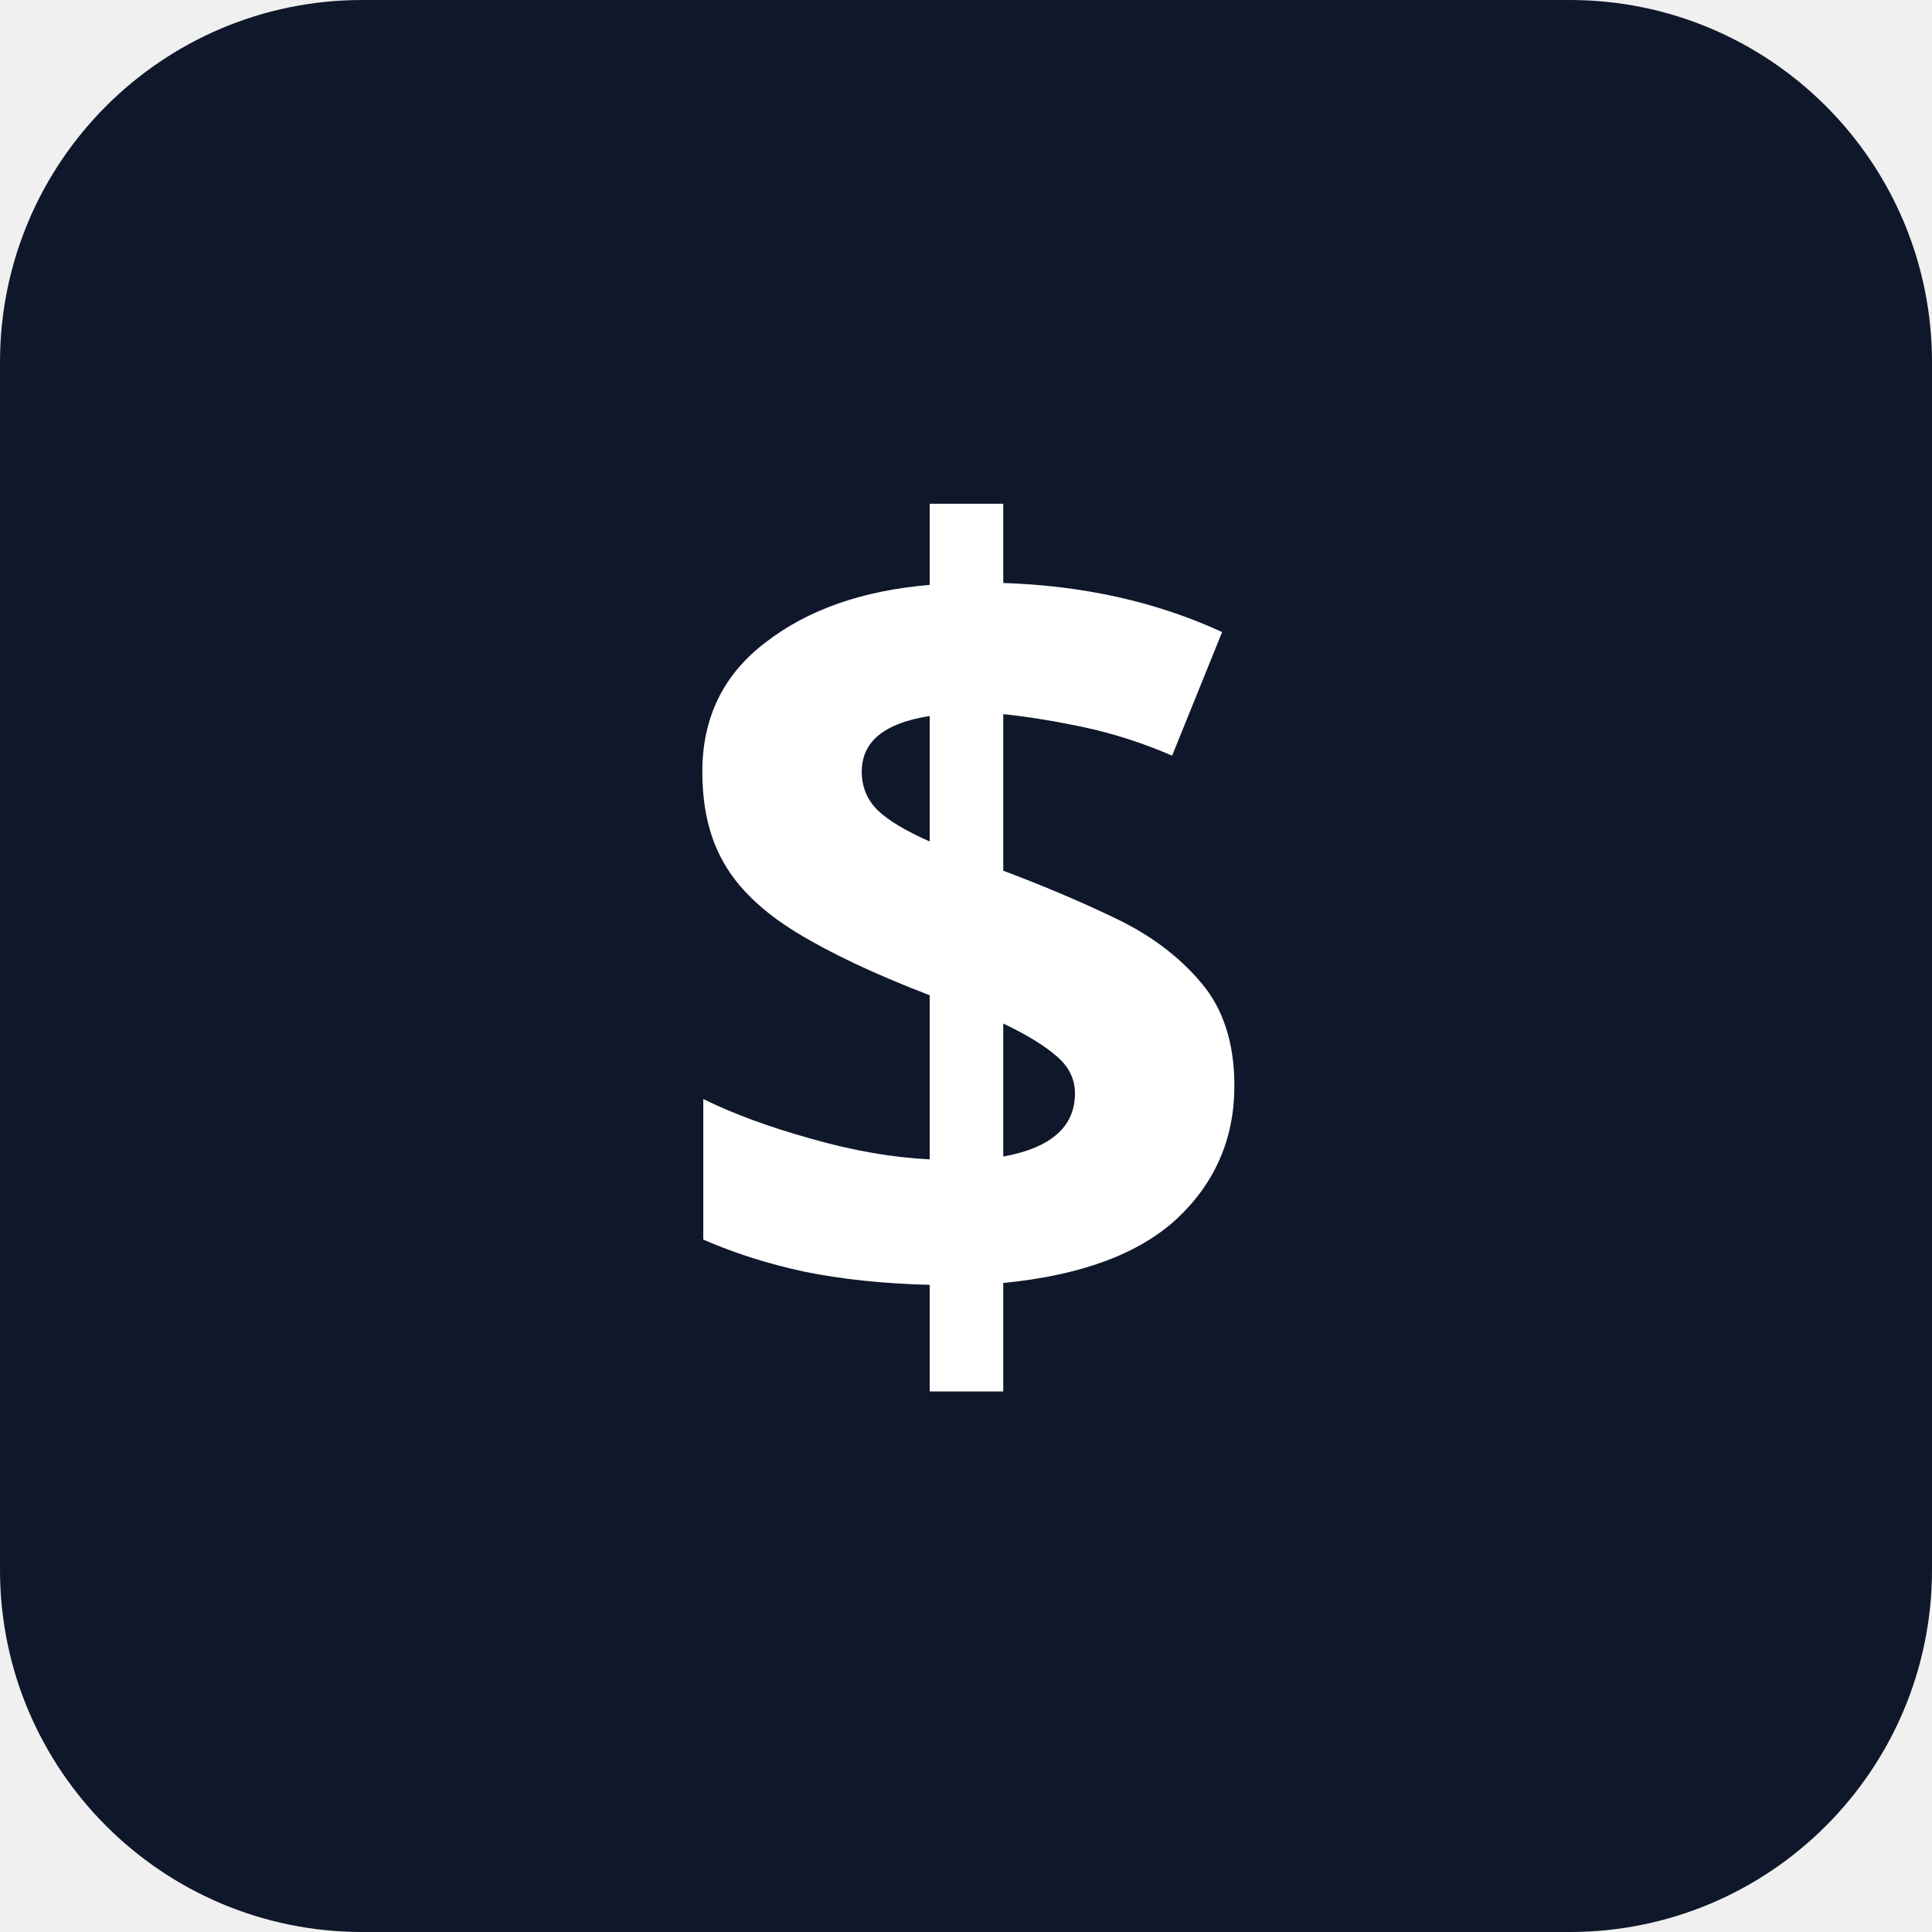
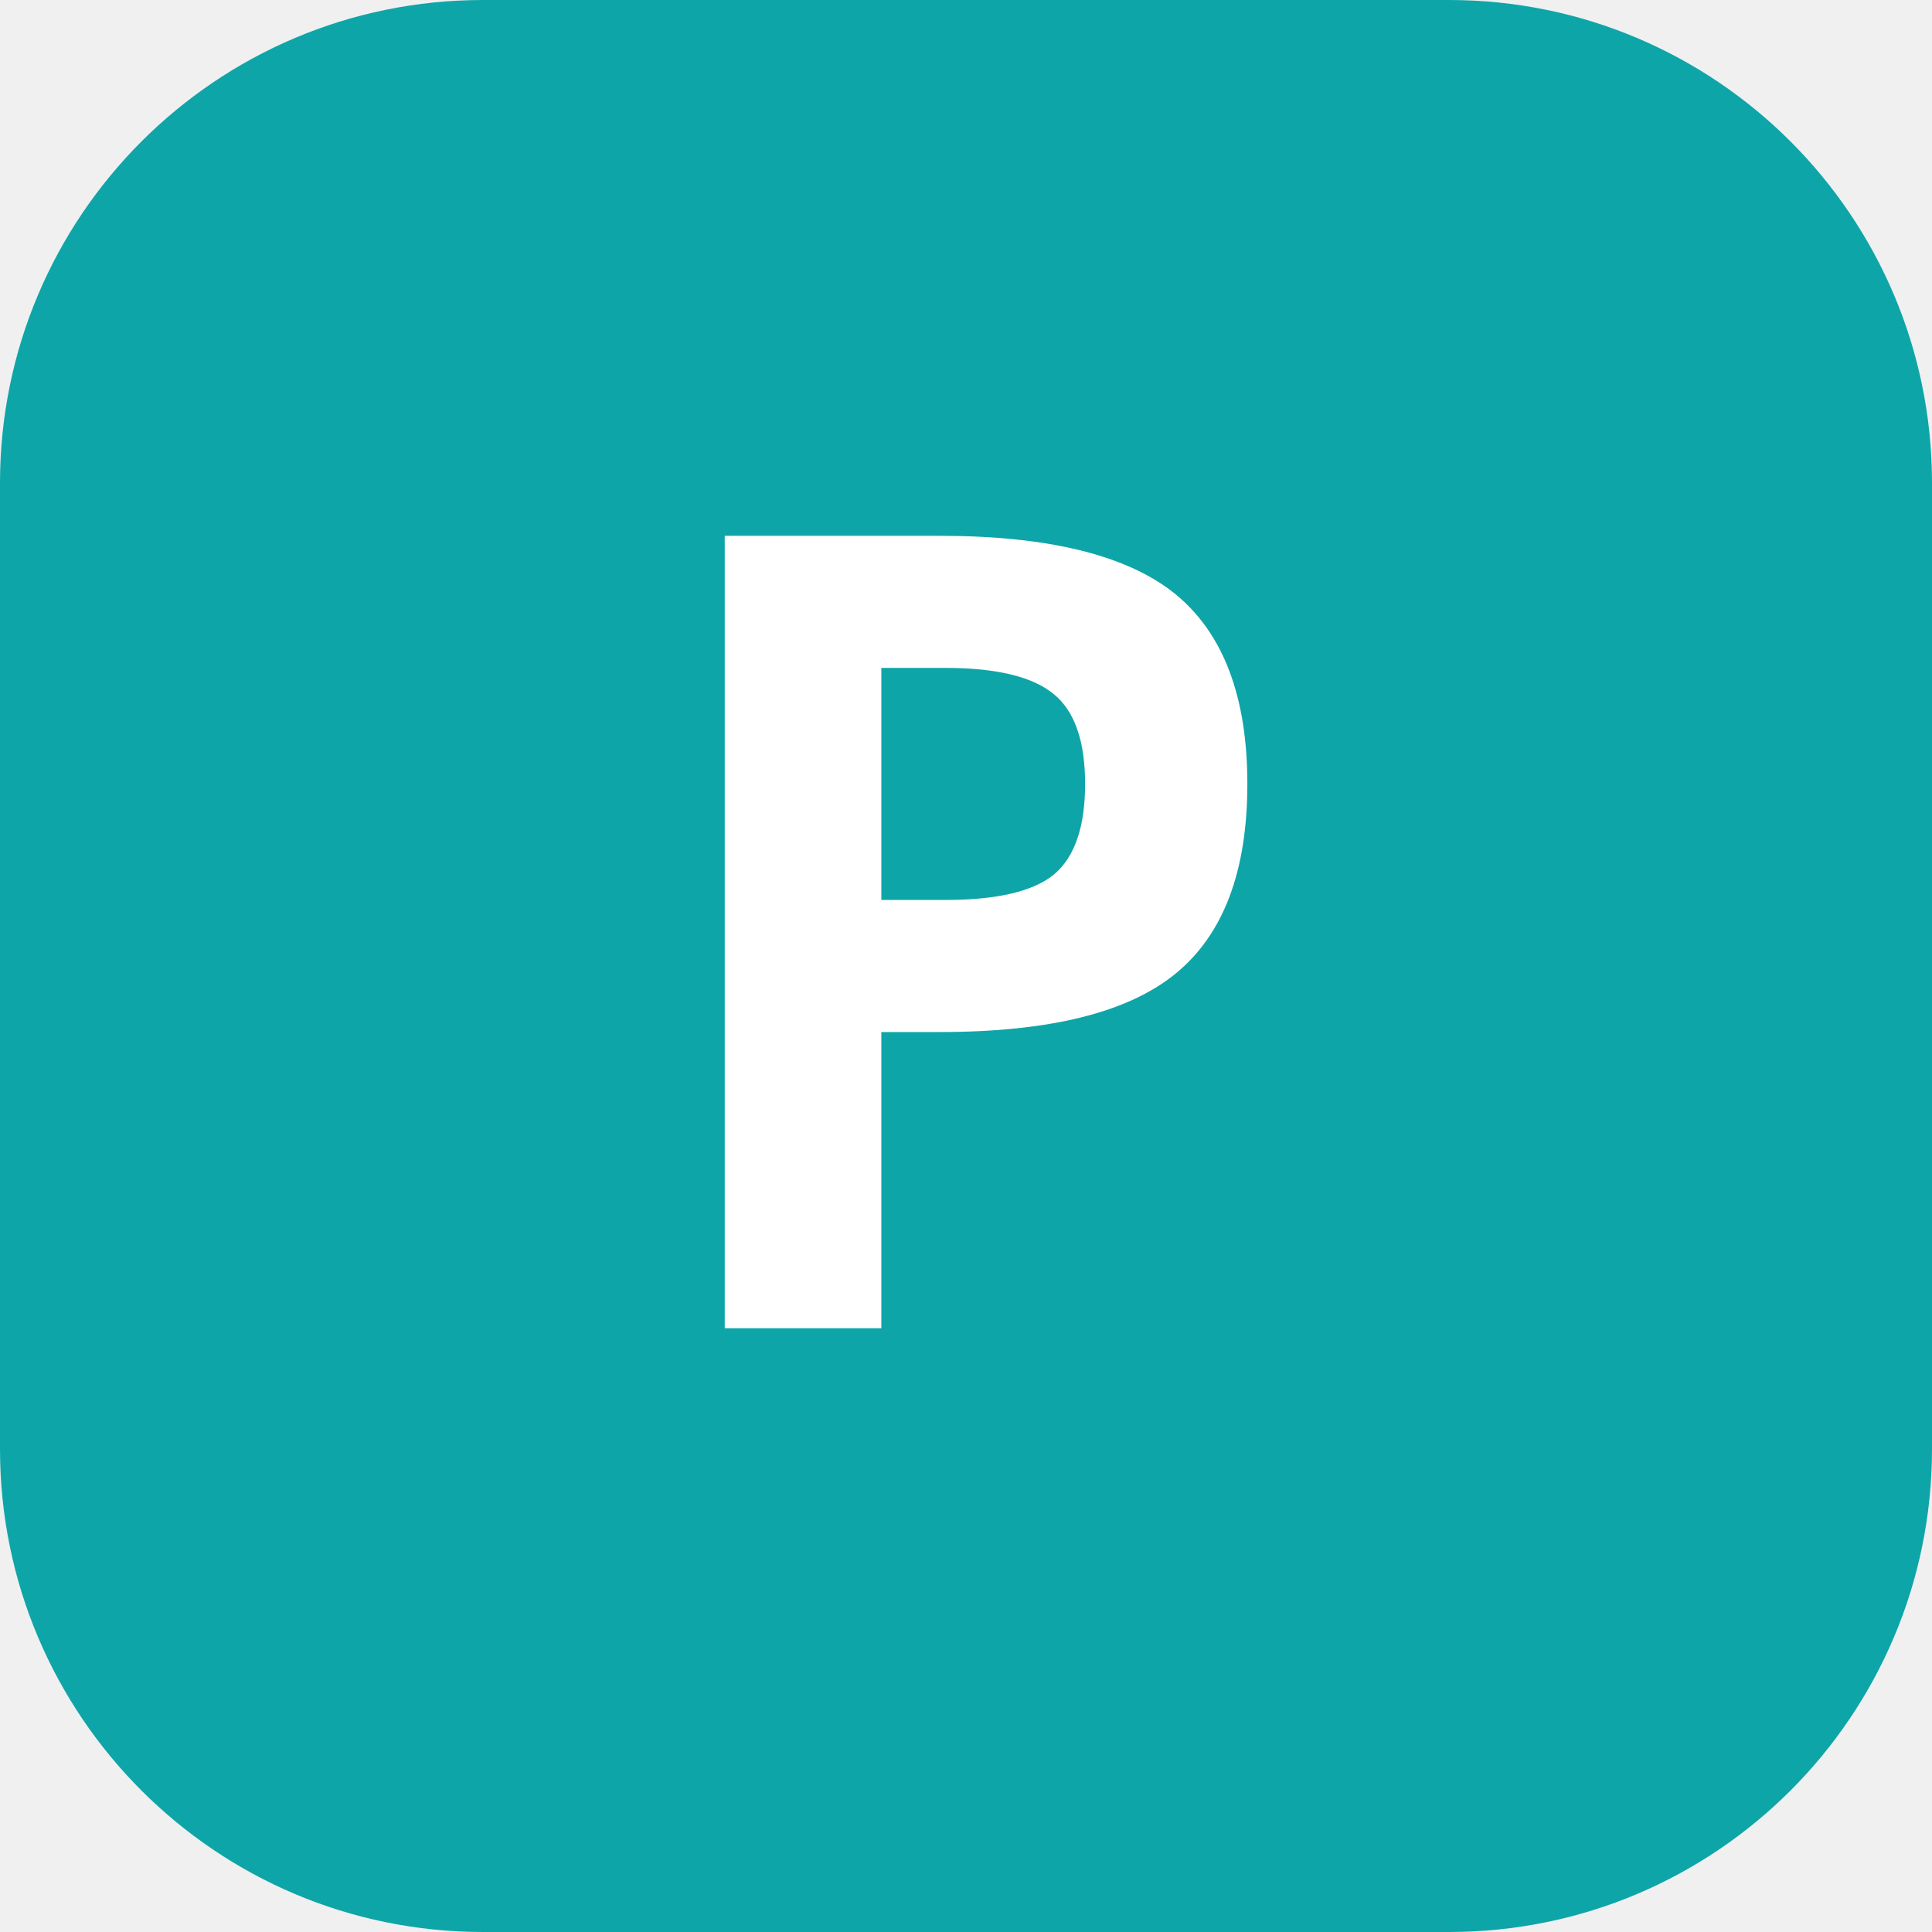
<svg xmlns="http://www.w3.org/2000/svg" viewBox="0 0 32 32">
-   <rect width="32" height="32" rx="6" fill="#0f172a" />
-   <text x="16" y="22" text-anchor="middle" fill="#fff" font-family="sans-serif" font-size="18" font-weight="700">$</text>
+   <rect width="32" height="32" rx="8" fill="#0ea5a8" />
+   <text x="16" y="22" text-anchor="middle" fill="#fff" font-family="monospace" font-size="18" font-weight="700">P</text>
</svg>
